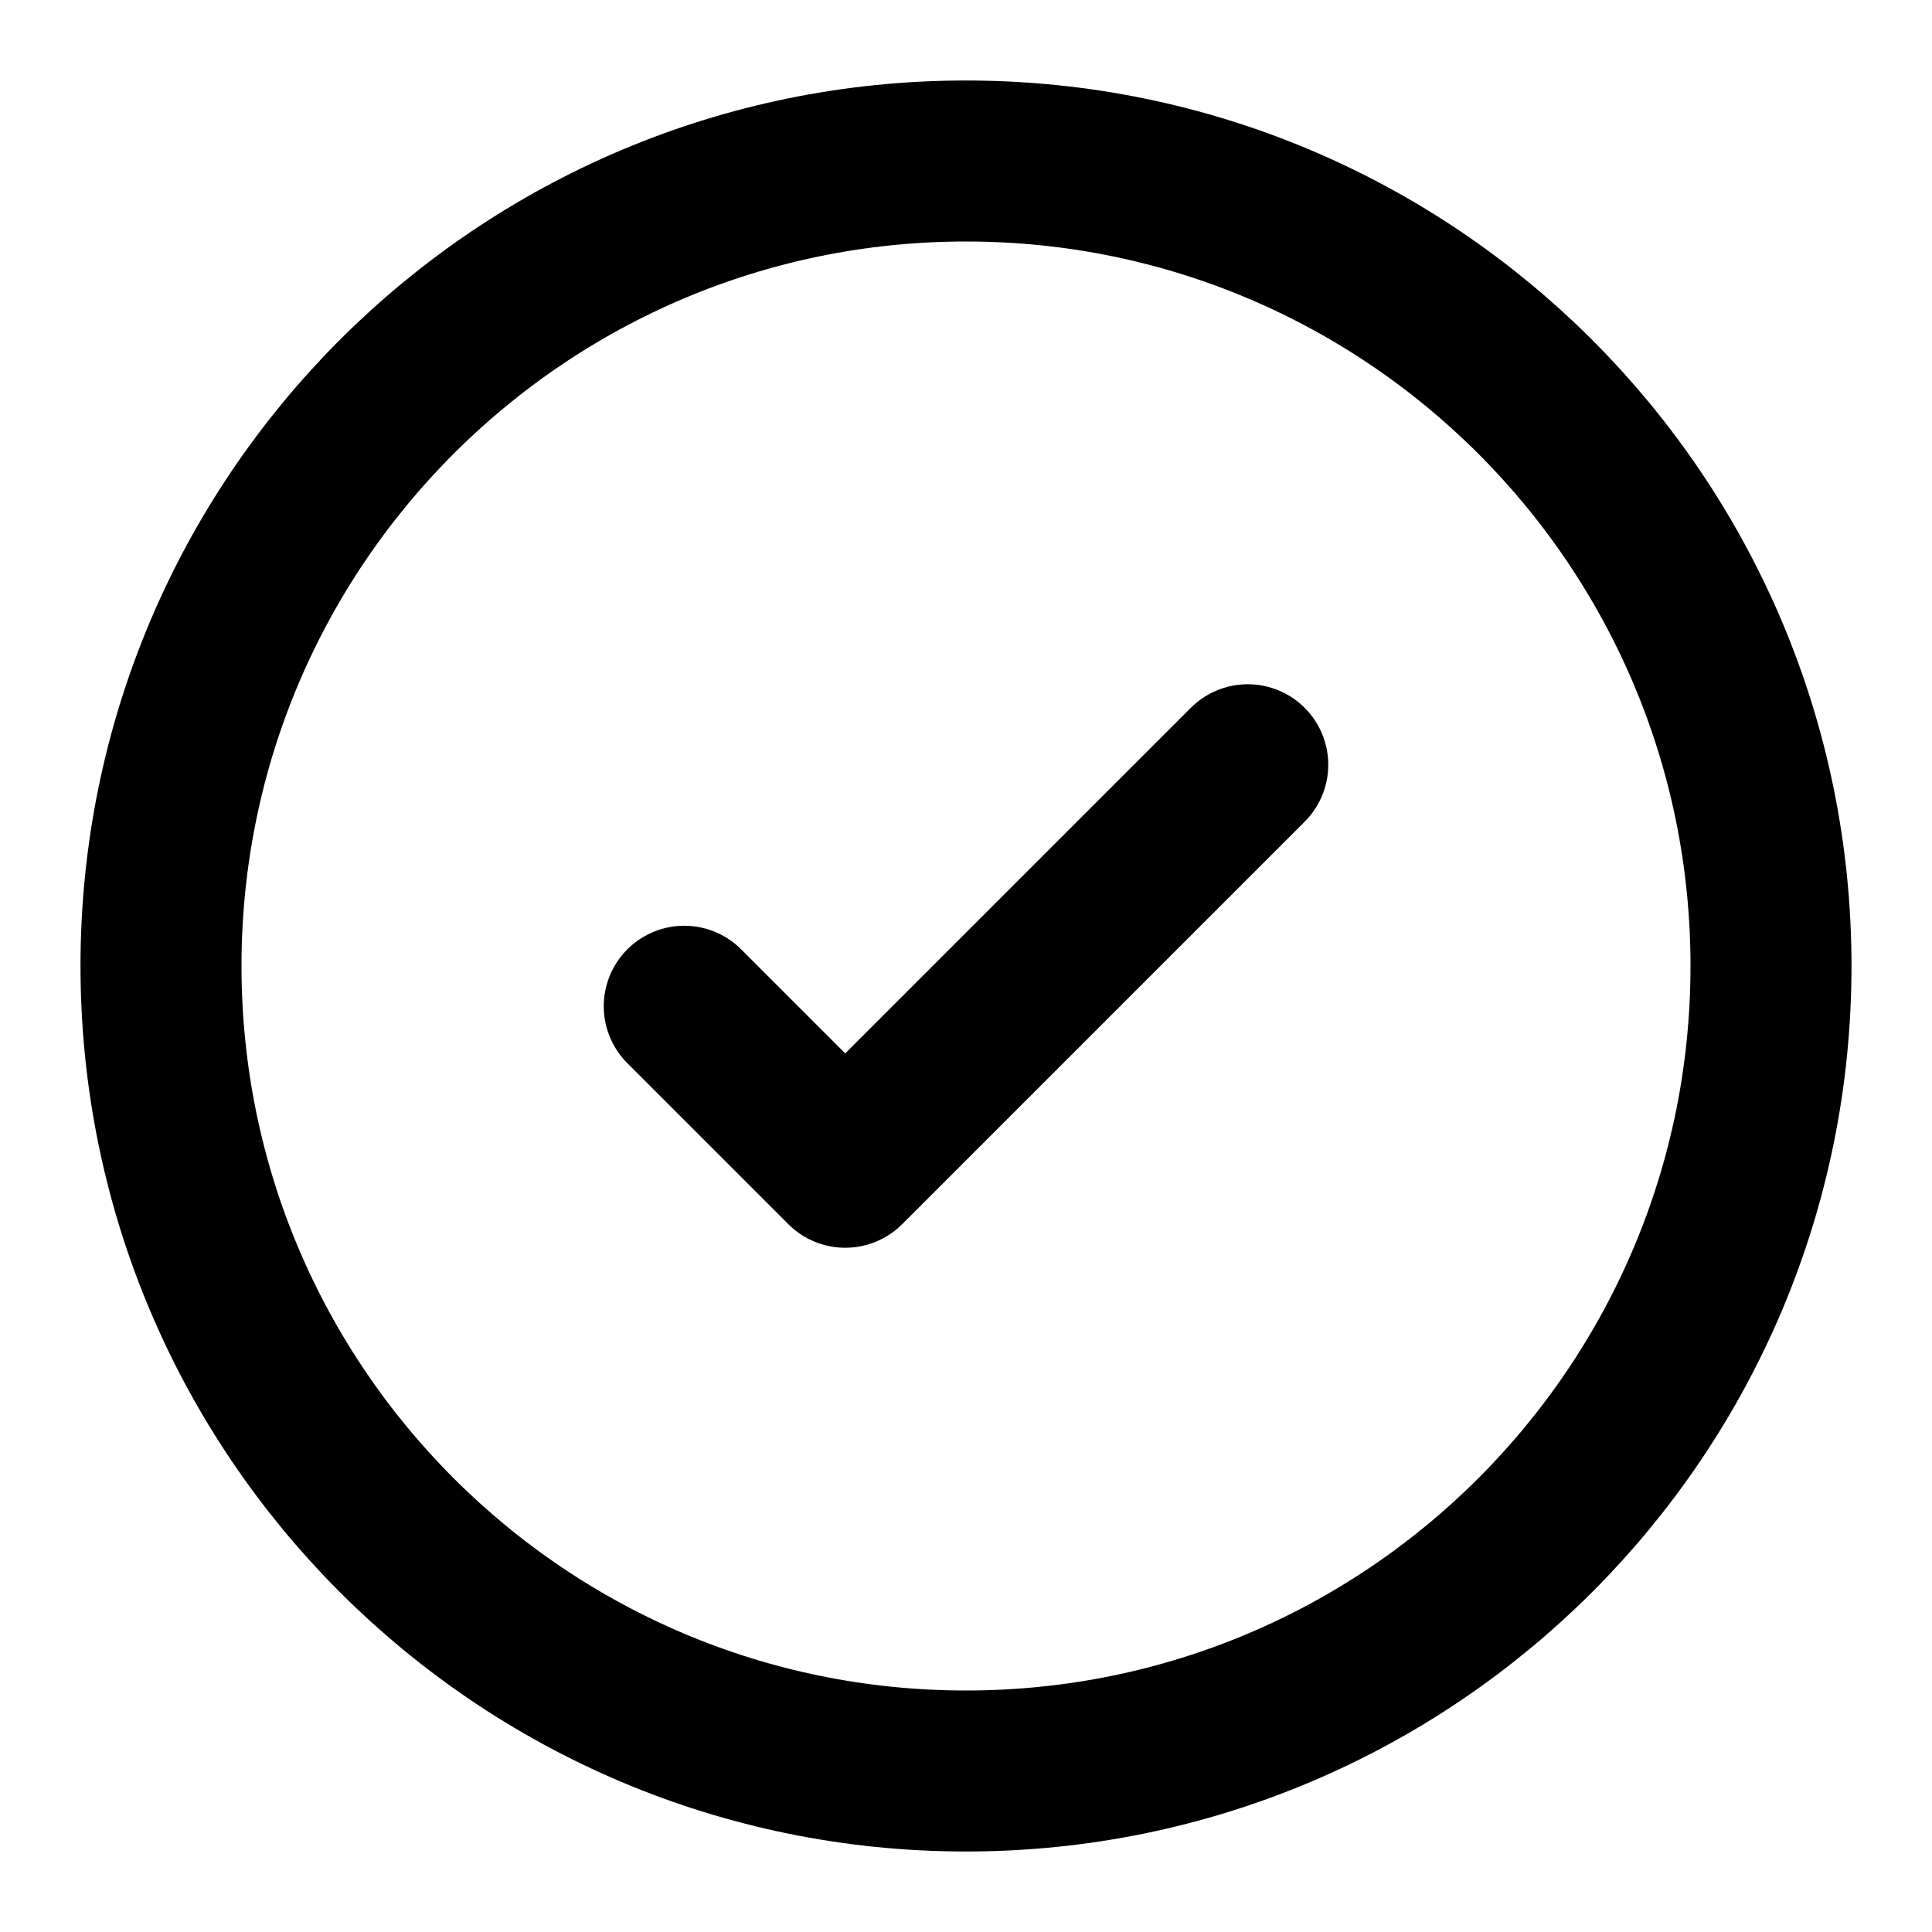
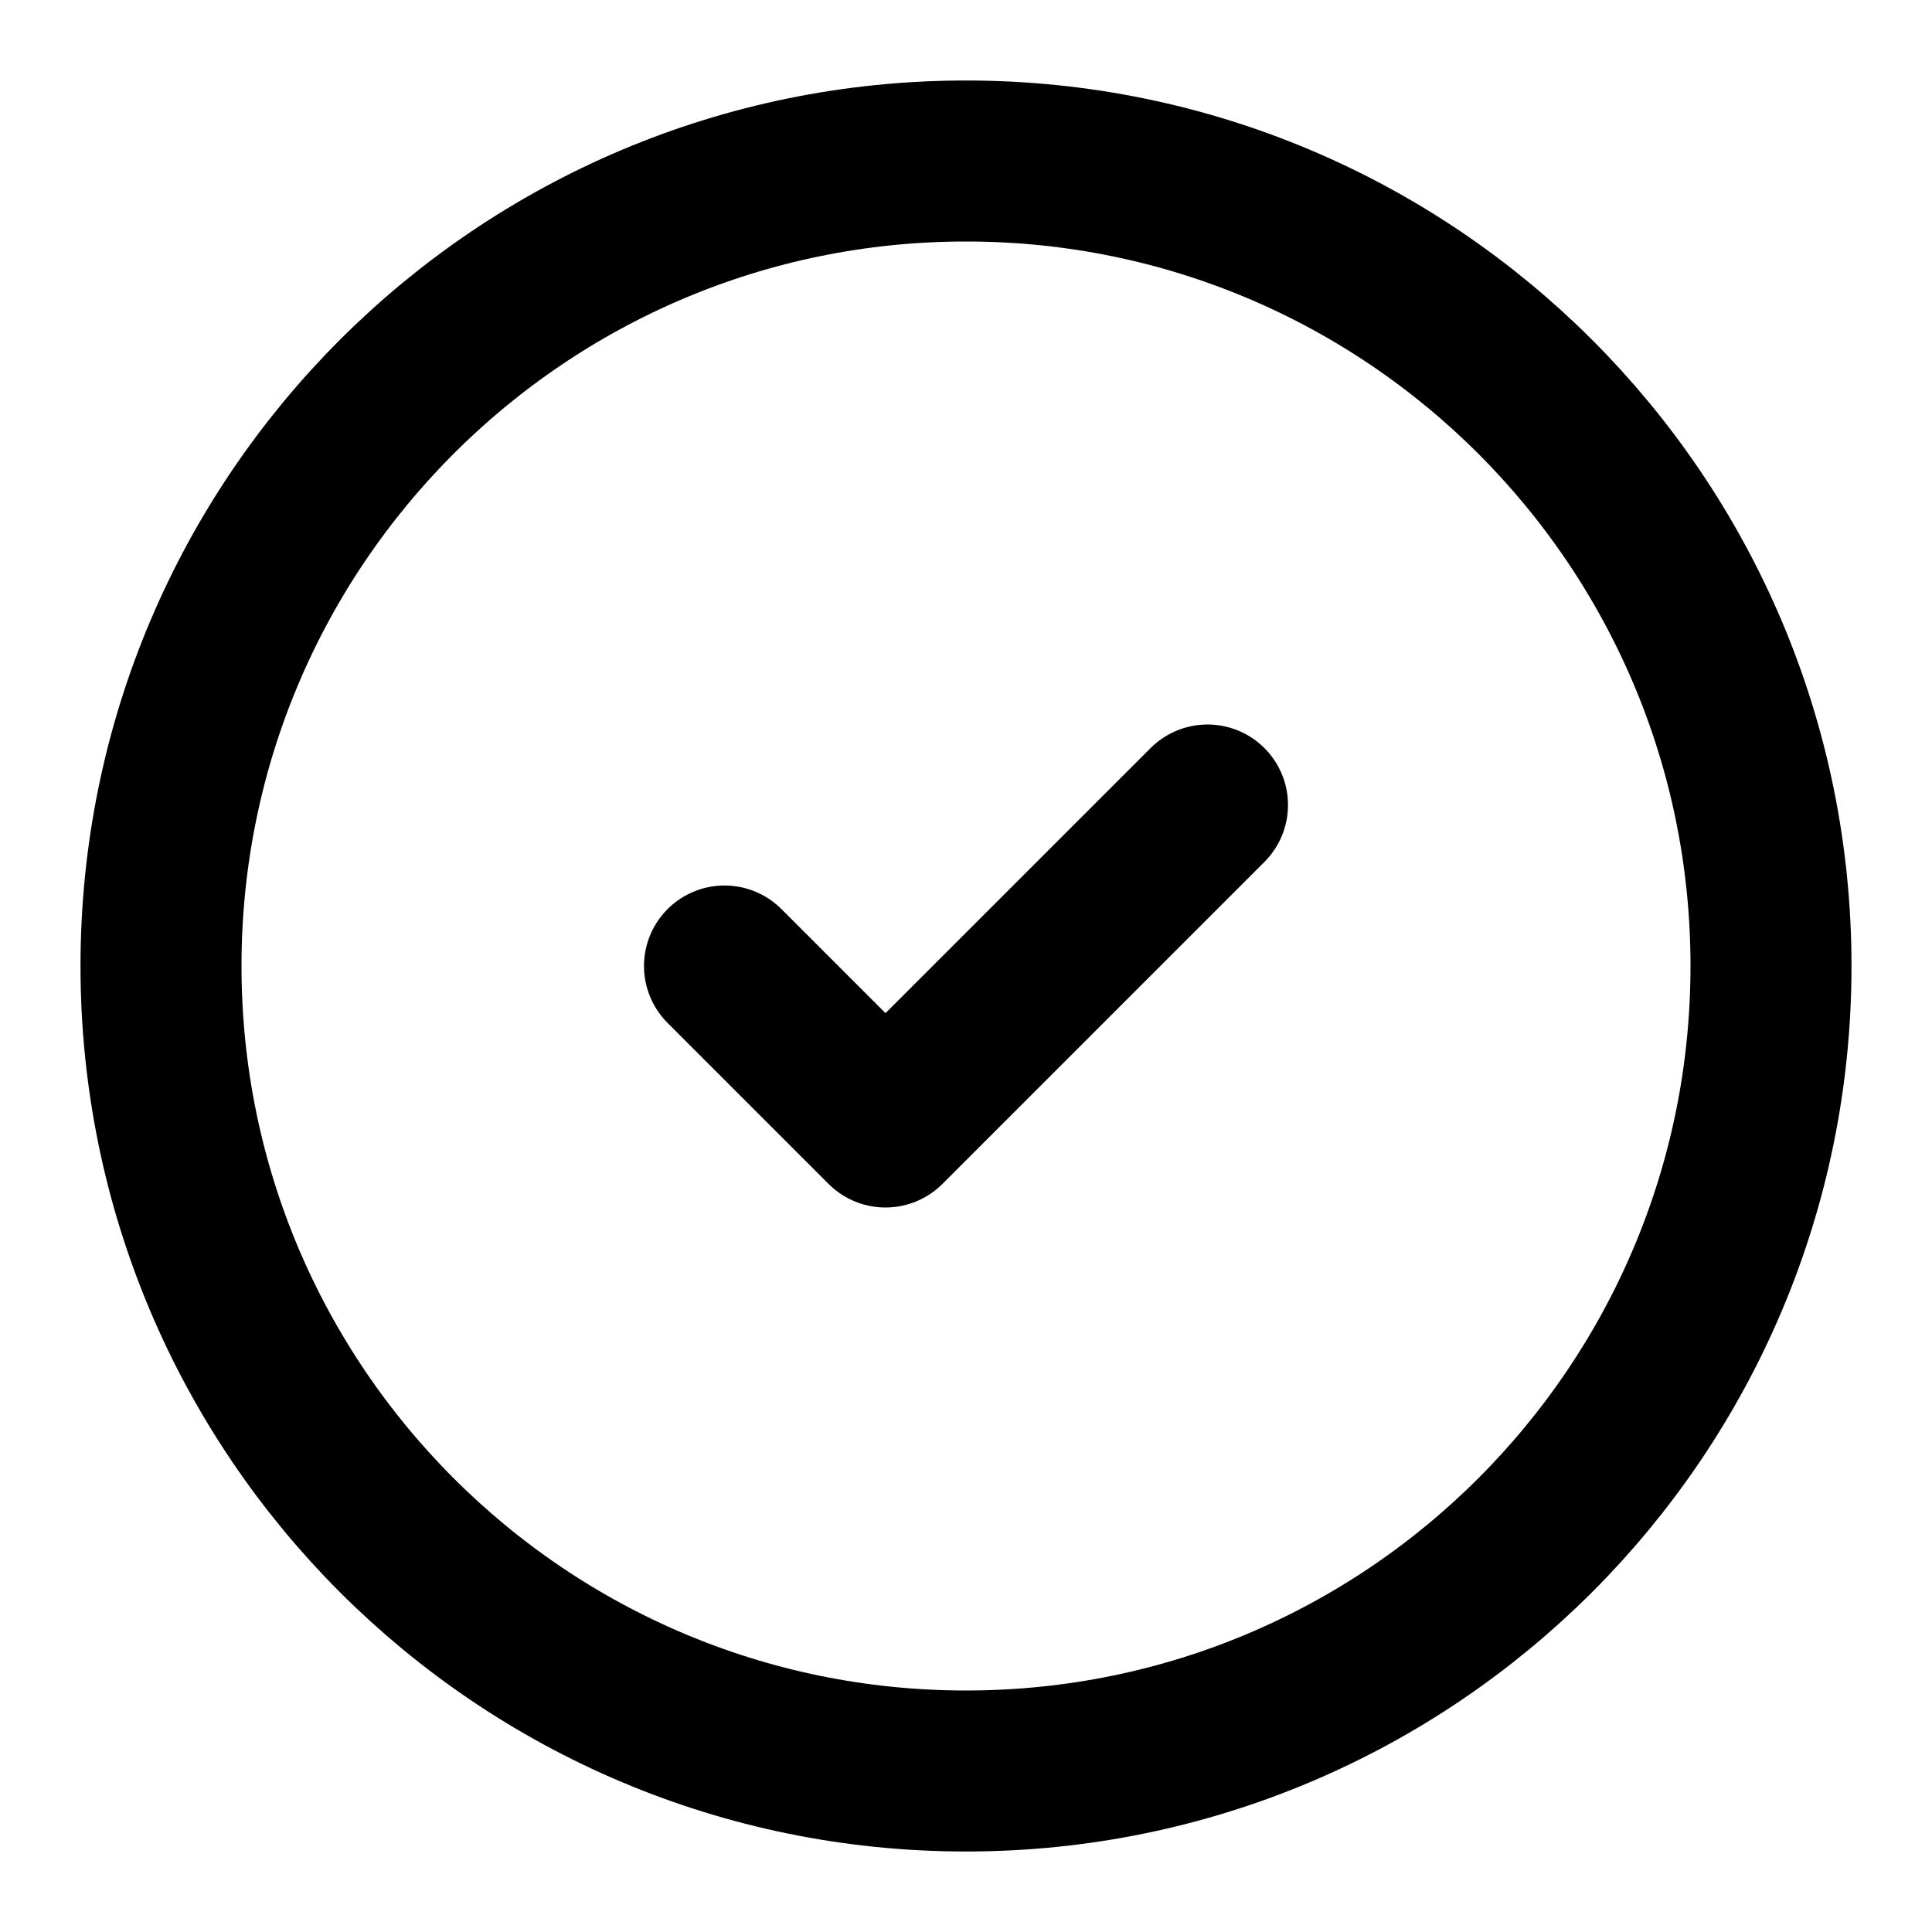
<svg xmlns="http://www.w3.org/2000/svg" class="i i-circle-check" viewBox="0 0 24 24" fill="none" stroke="currentColor" stroke-width="2" stroke-linecap="round" stroke-linejoin="round">
  <circle cx="12" cy="12" r="10" />
-   <path d="m8.5 12.5 2 2 5-5" />
+   <path d="m9 12 2 2 4-4" />
</svg>
